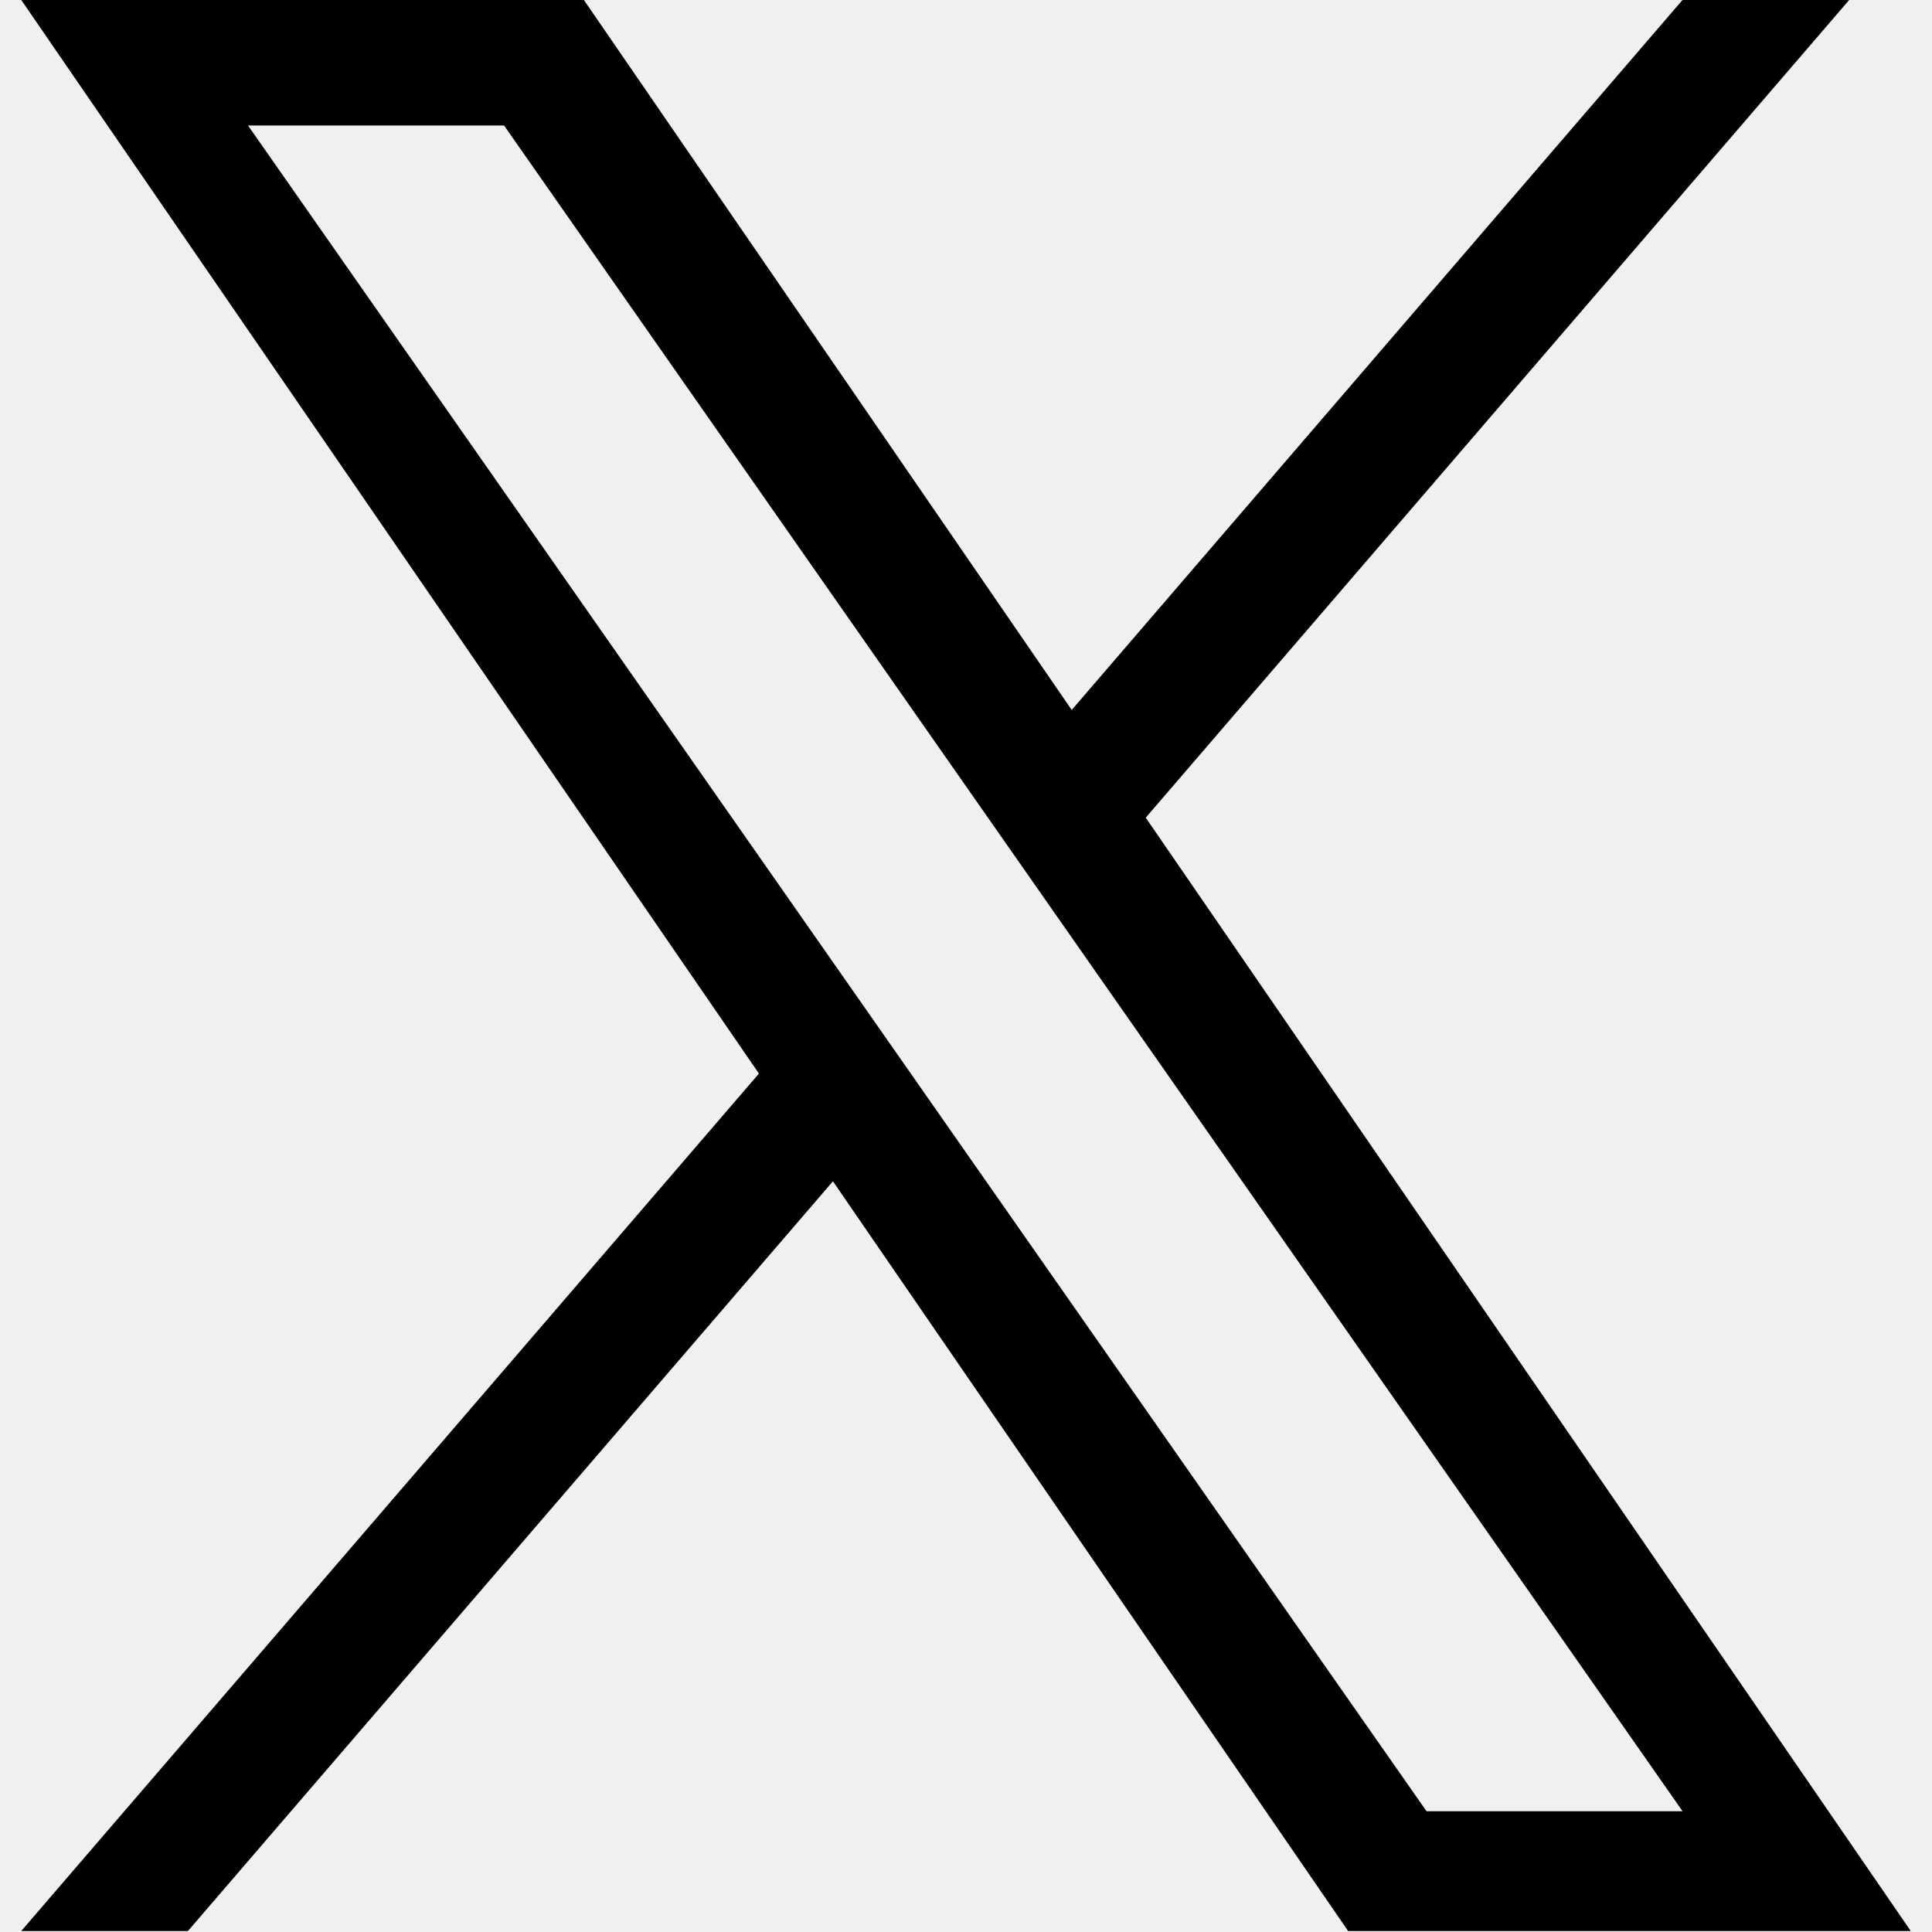
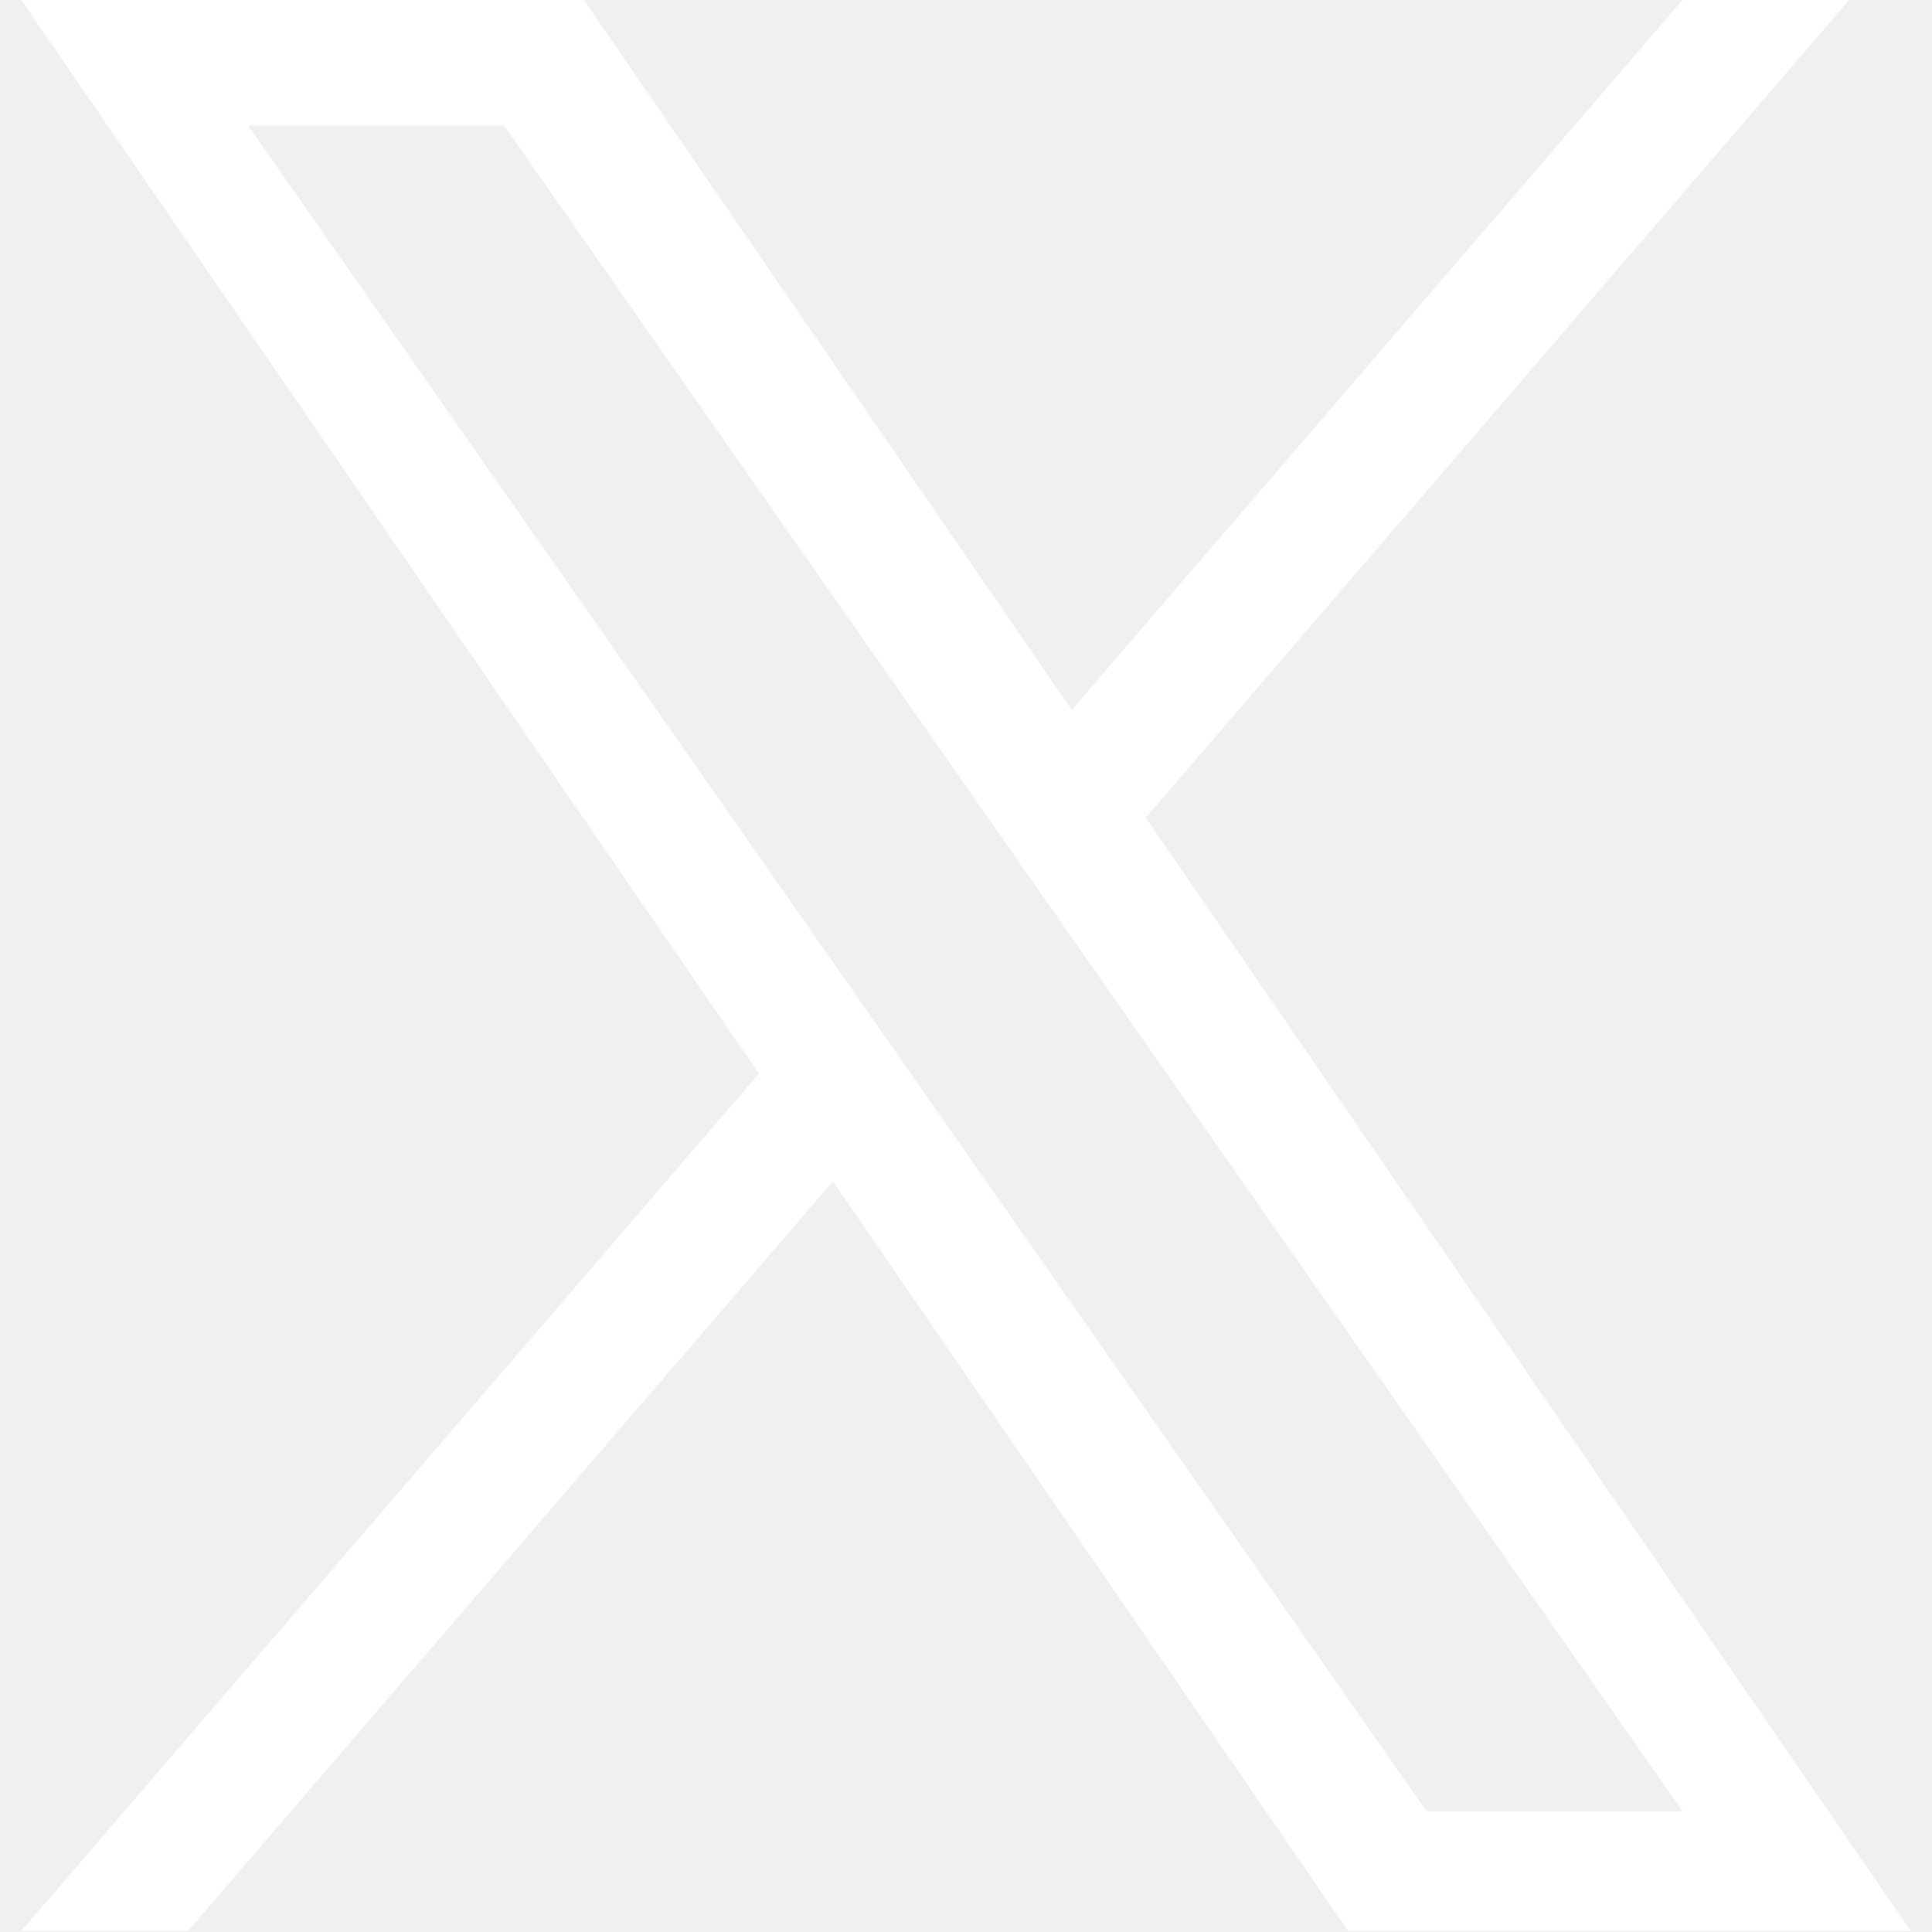
- <svg xmlns="http://www.w3.org/2000/svg" width="32" height="32" viewBox="0 0 1200 1227">
+ <svg xmlns="http://www.w3.org/2000/svg" width="32" height="32" fill="#fff" viewBox="0 0 1200 1227">
  <path d="M714.163 519.284 1160.89 0h-105.86L667.137 450.887 357.328 0H0l468.492 681.821L0 1226.37h105.866l409.625-476.152 327.181 476.152H1200L714.137 519.284h.026ZM569.165 687.828l-47.468-67.894-377.686-540.24h162.604l304.797 435.991 47.468 67.894 396.2 566.721H892.476L569.165 687.854v-.026Z" />
</svg>
